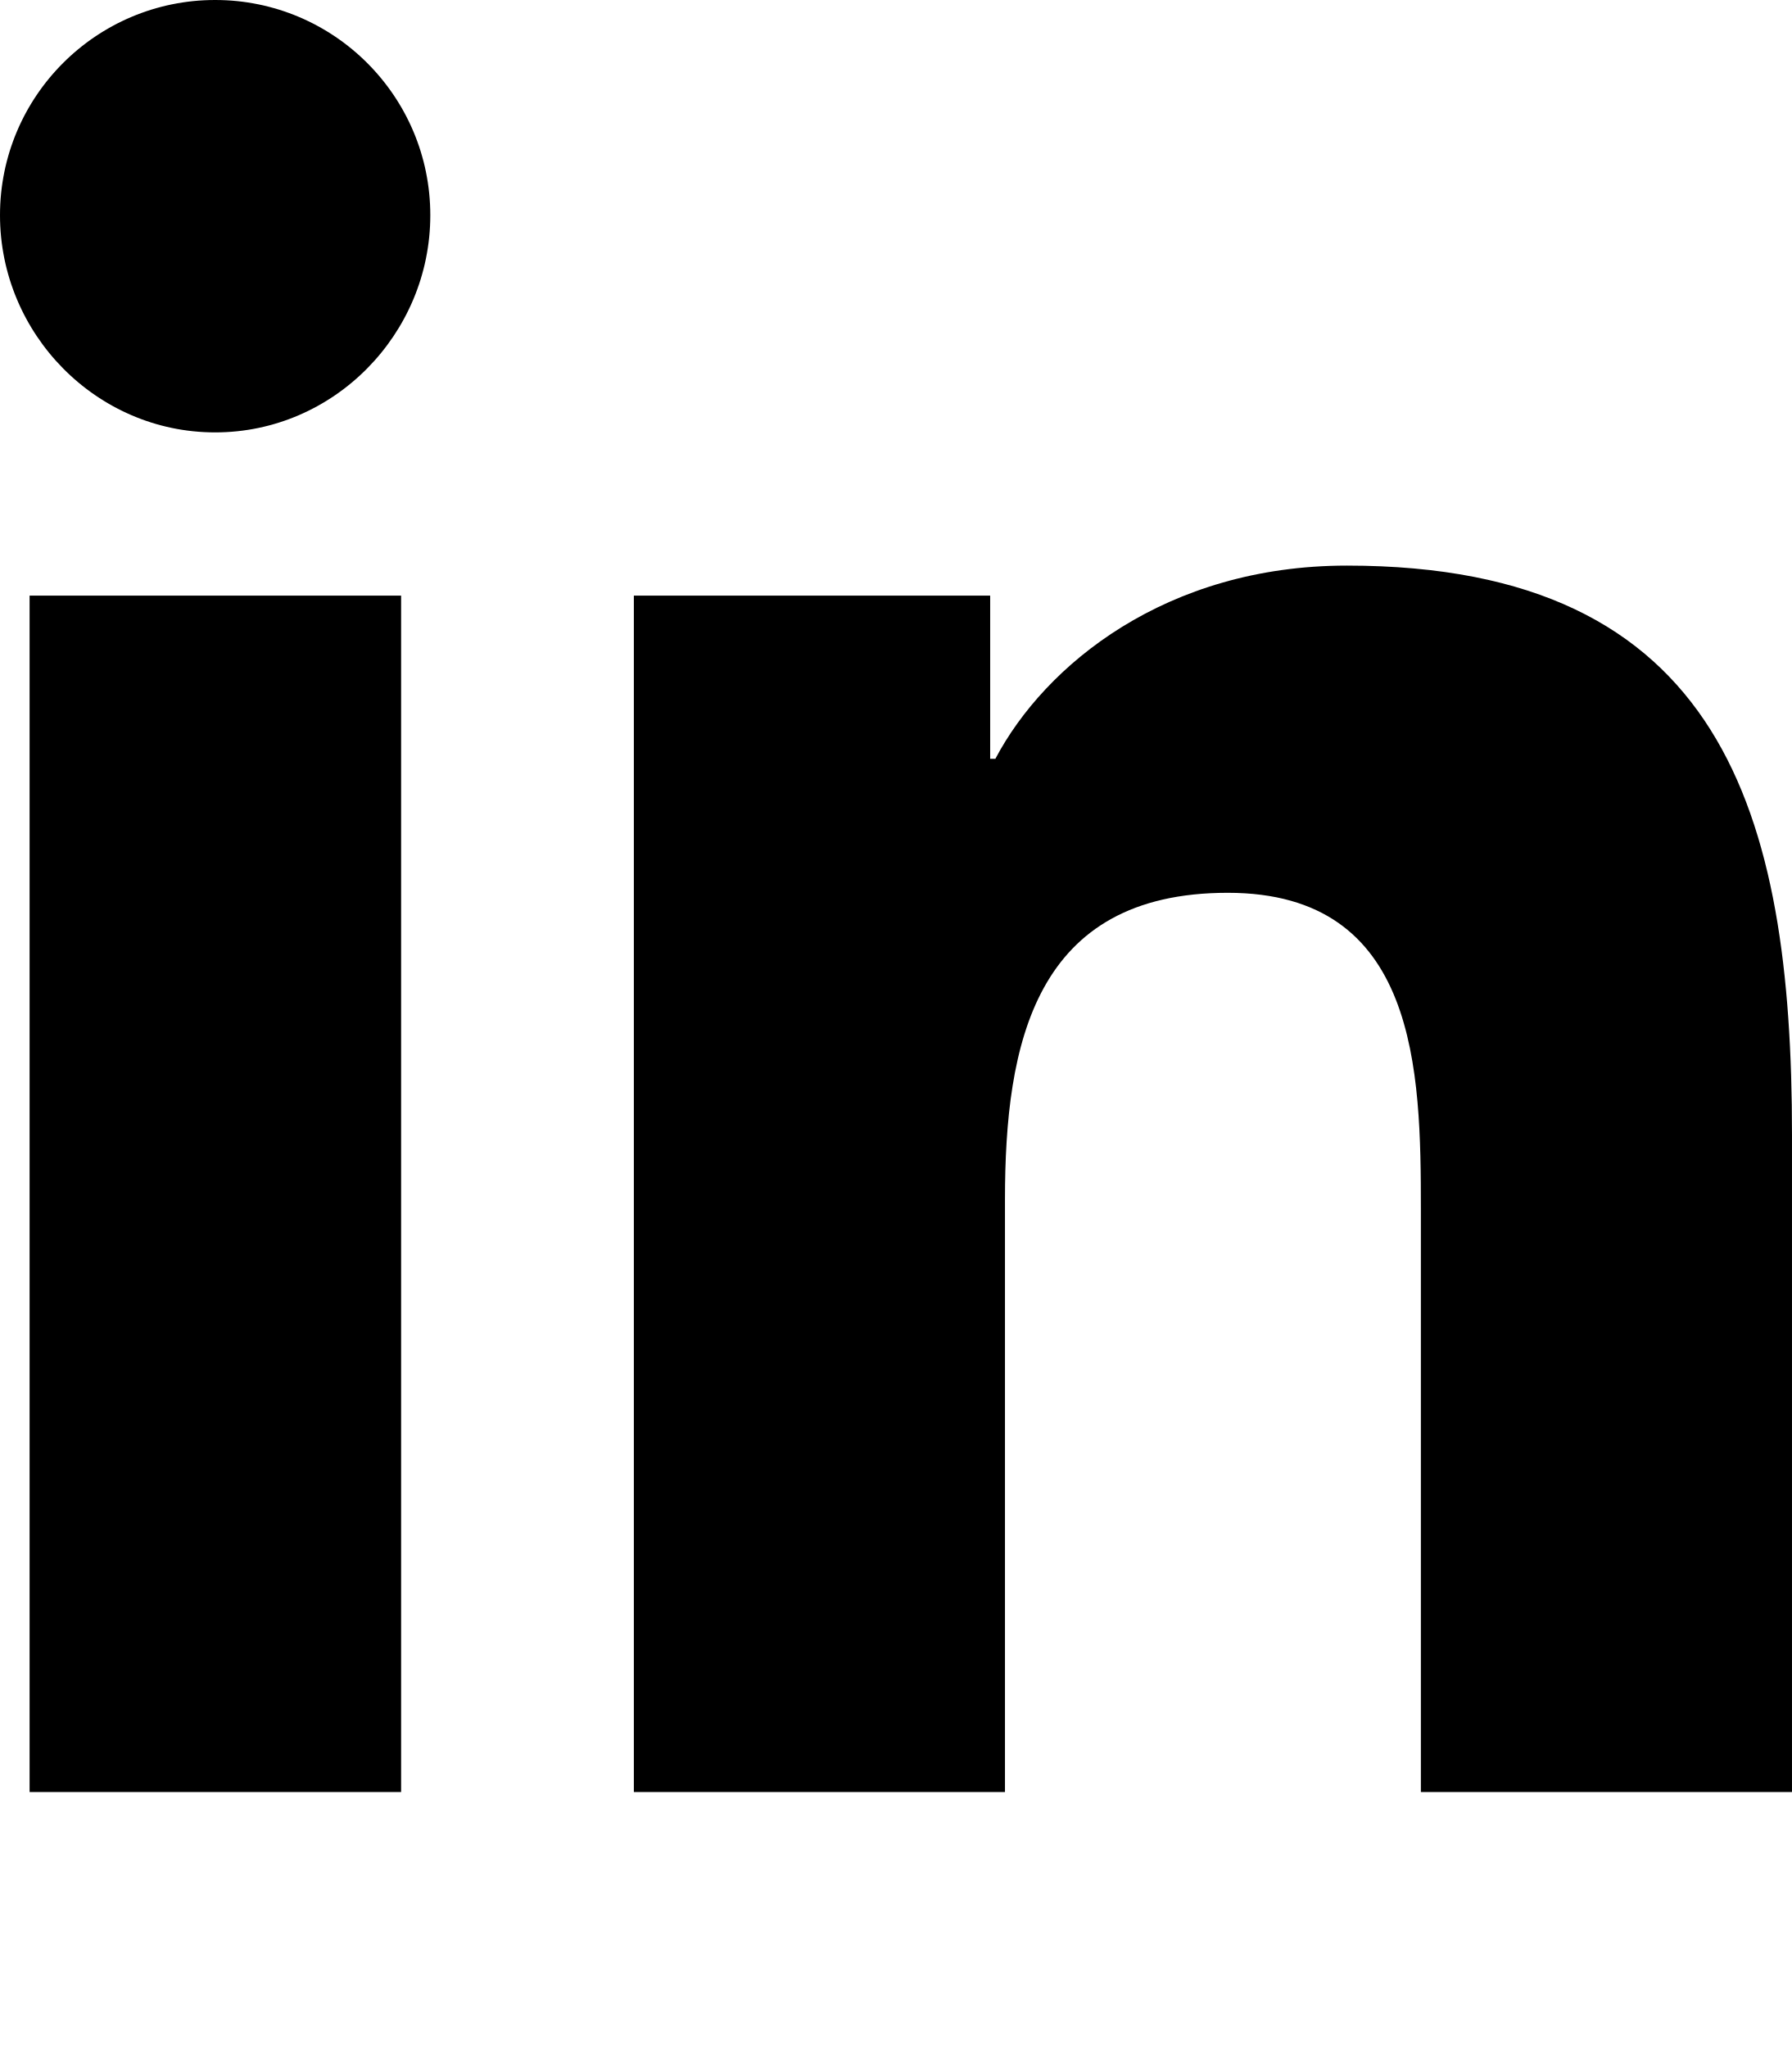
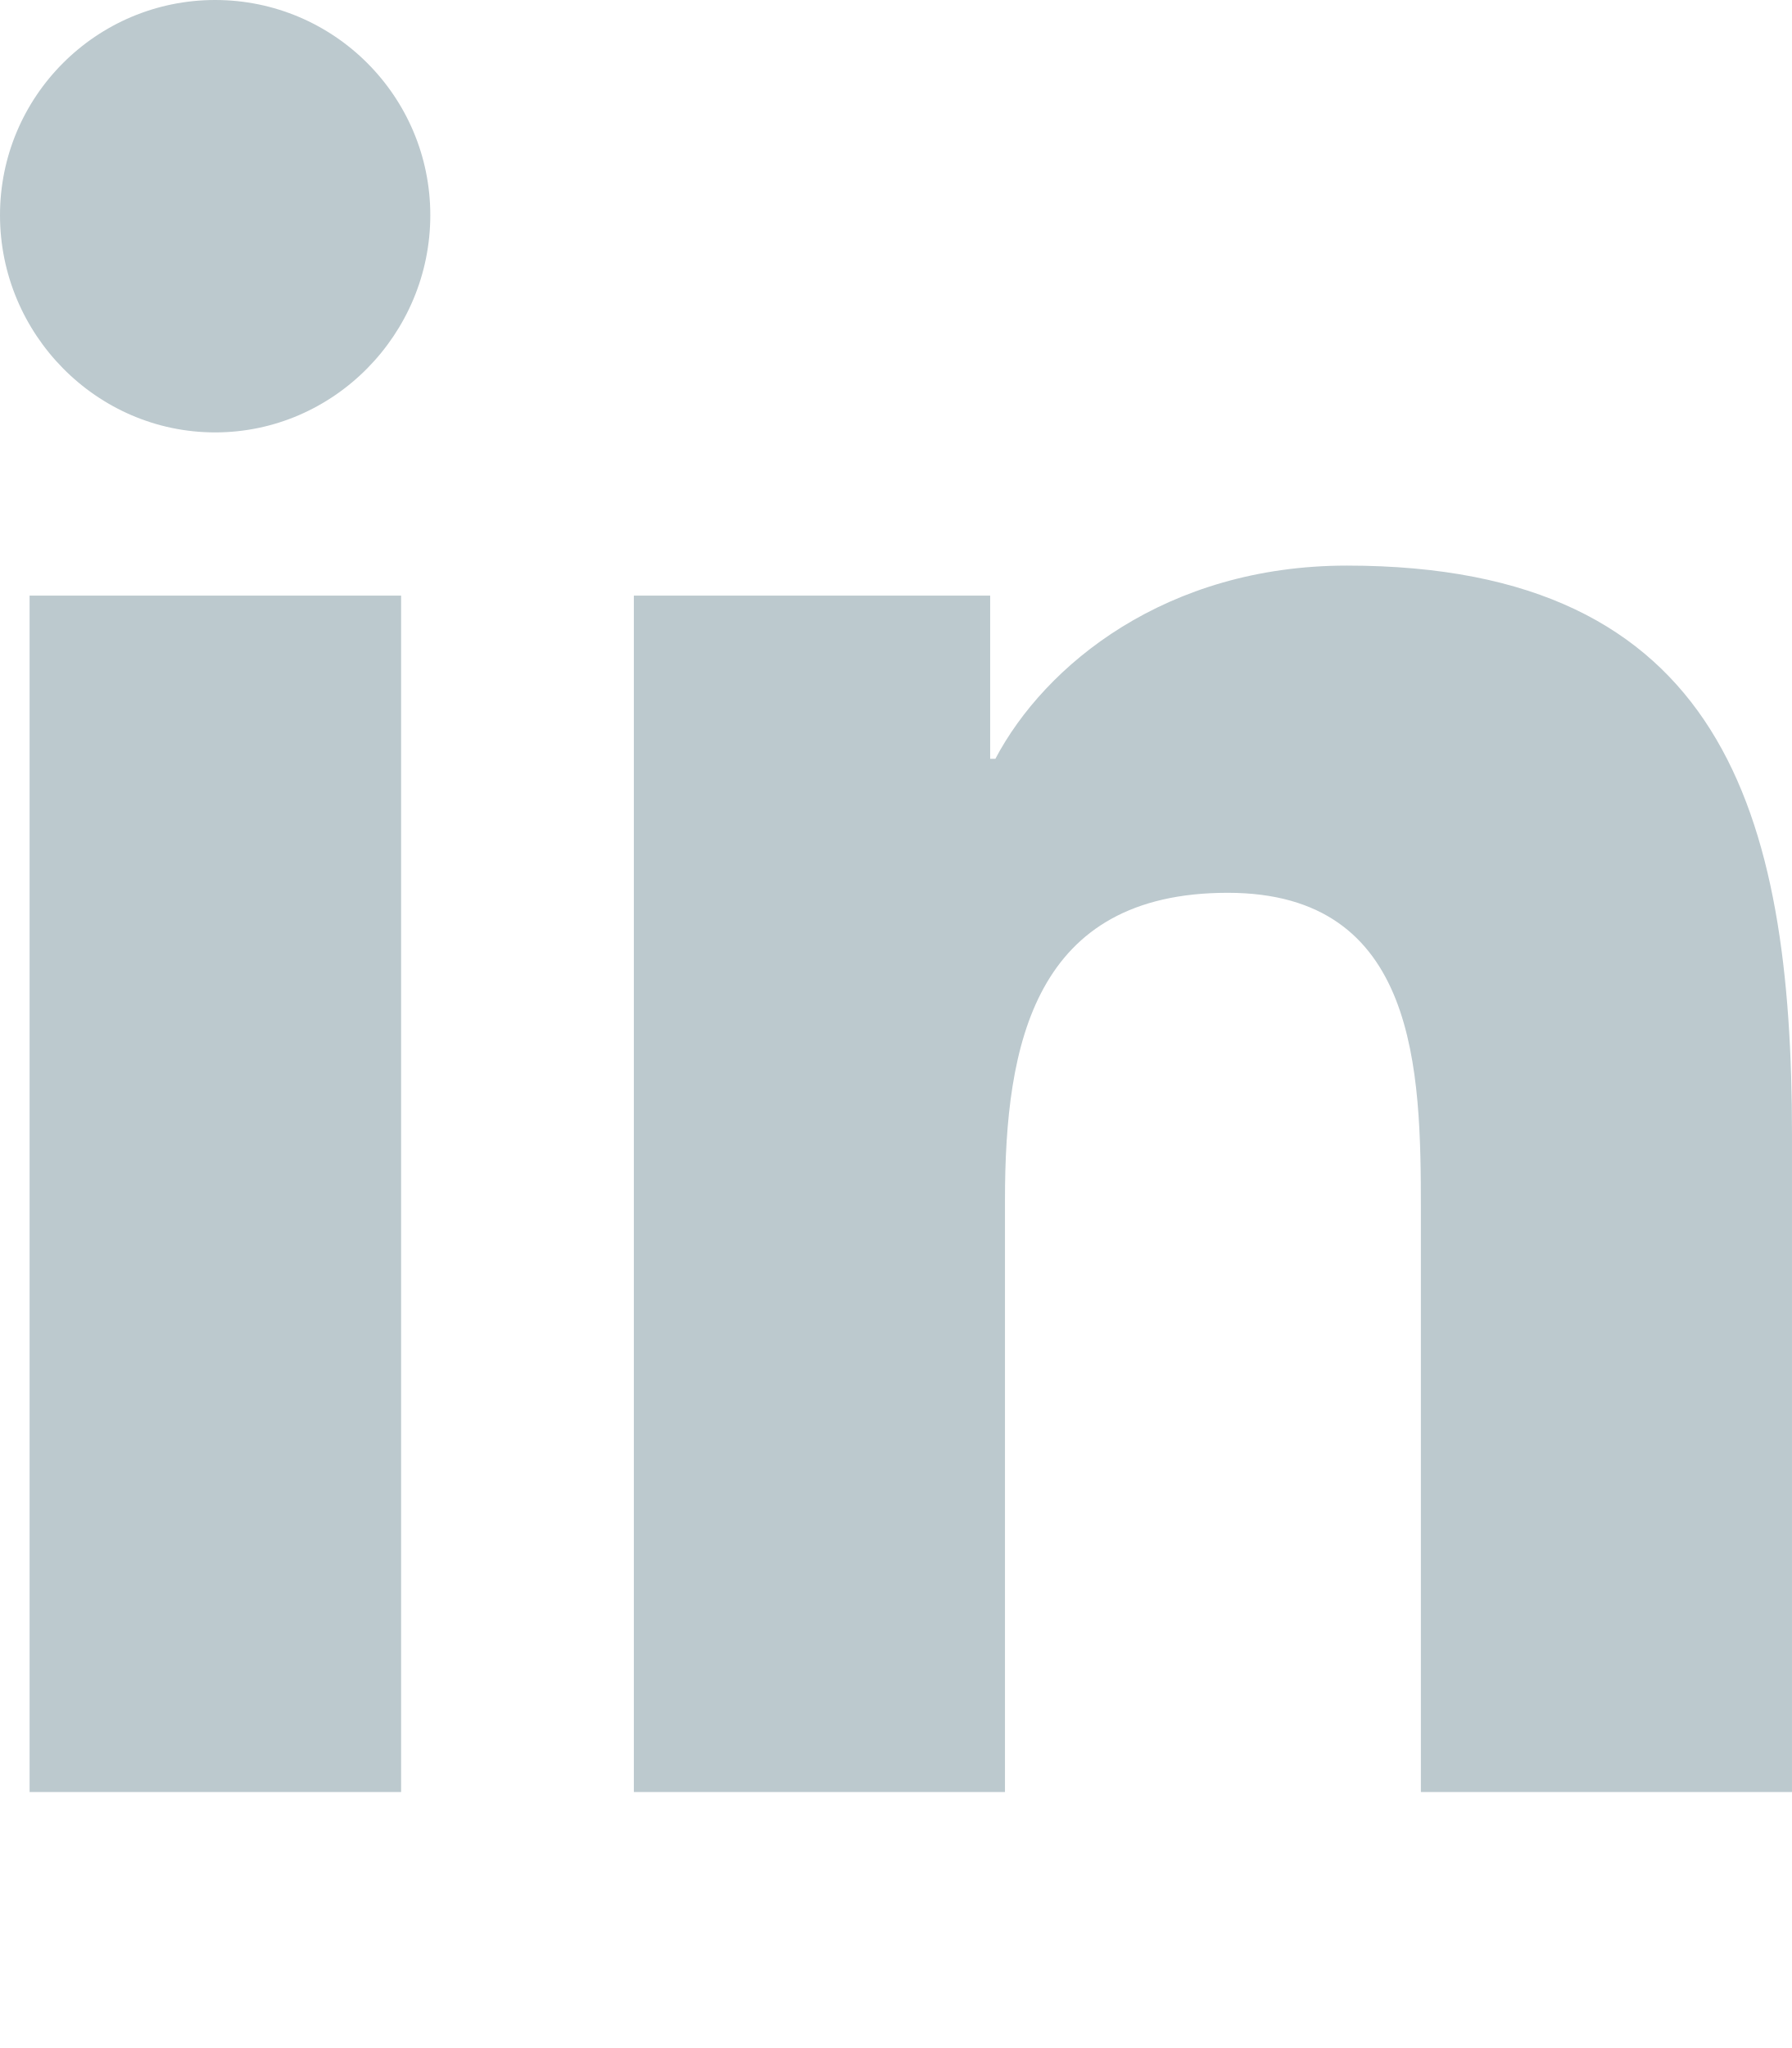
<svg xmlns="http://www.w3.org/2000/svg" aria-hidden="true" focusable="false" data-prefix="fab" data-icon="linkedin-in" class="svg-inline--fa fa-linkedin-in fa-w-14" role="img" viewBox="0 0 448 512">
-   <path fill="currentColor" d="M100.3 448H7.4V148.9h92.9V448zM53.8 108.1C24.1 108.1 0 83.5 0 53.8S24.1 0 53.8 0s53.8 24.1 53.8 53.8-24.1 54.3-53.8 54.3zM448 448h-92.7V302.4c0-34.7-.7-79.2-48.3-79.2-48.3 0-55.7 37.7-55.7 76.7V448h-92.8V148.9h89.1v40.8h1.3c12.4-23.5 42.7-48.3 87.9-48.3 94 0 111.3 61.9 111.3 142.3V448h-.1z" />
+   <path fill="#bcc9ce" d="M100.3 448H7.4V148.9h92.9V448zM53.8 108.1C24.1 108.1 0 83.5 0 53.8S24.1 0 53.8 0s53.8 24.1 53.8 53.8-24.1 54.3-53.8 54.3zM448 448h-92.7V302.4c0-34.7-.7-79.2-48.3-79.2-48.3 0-55.7 37.7-55.7 76.7V448h-92.8V148.9h89.1v40.8h1.3c12.4-23.5 42.7-48.3 87.9-48.3 94 0 111.3 61.9 111.3 142.3V448h-.1z" />
</svg>
